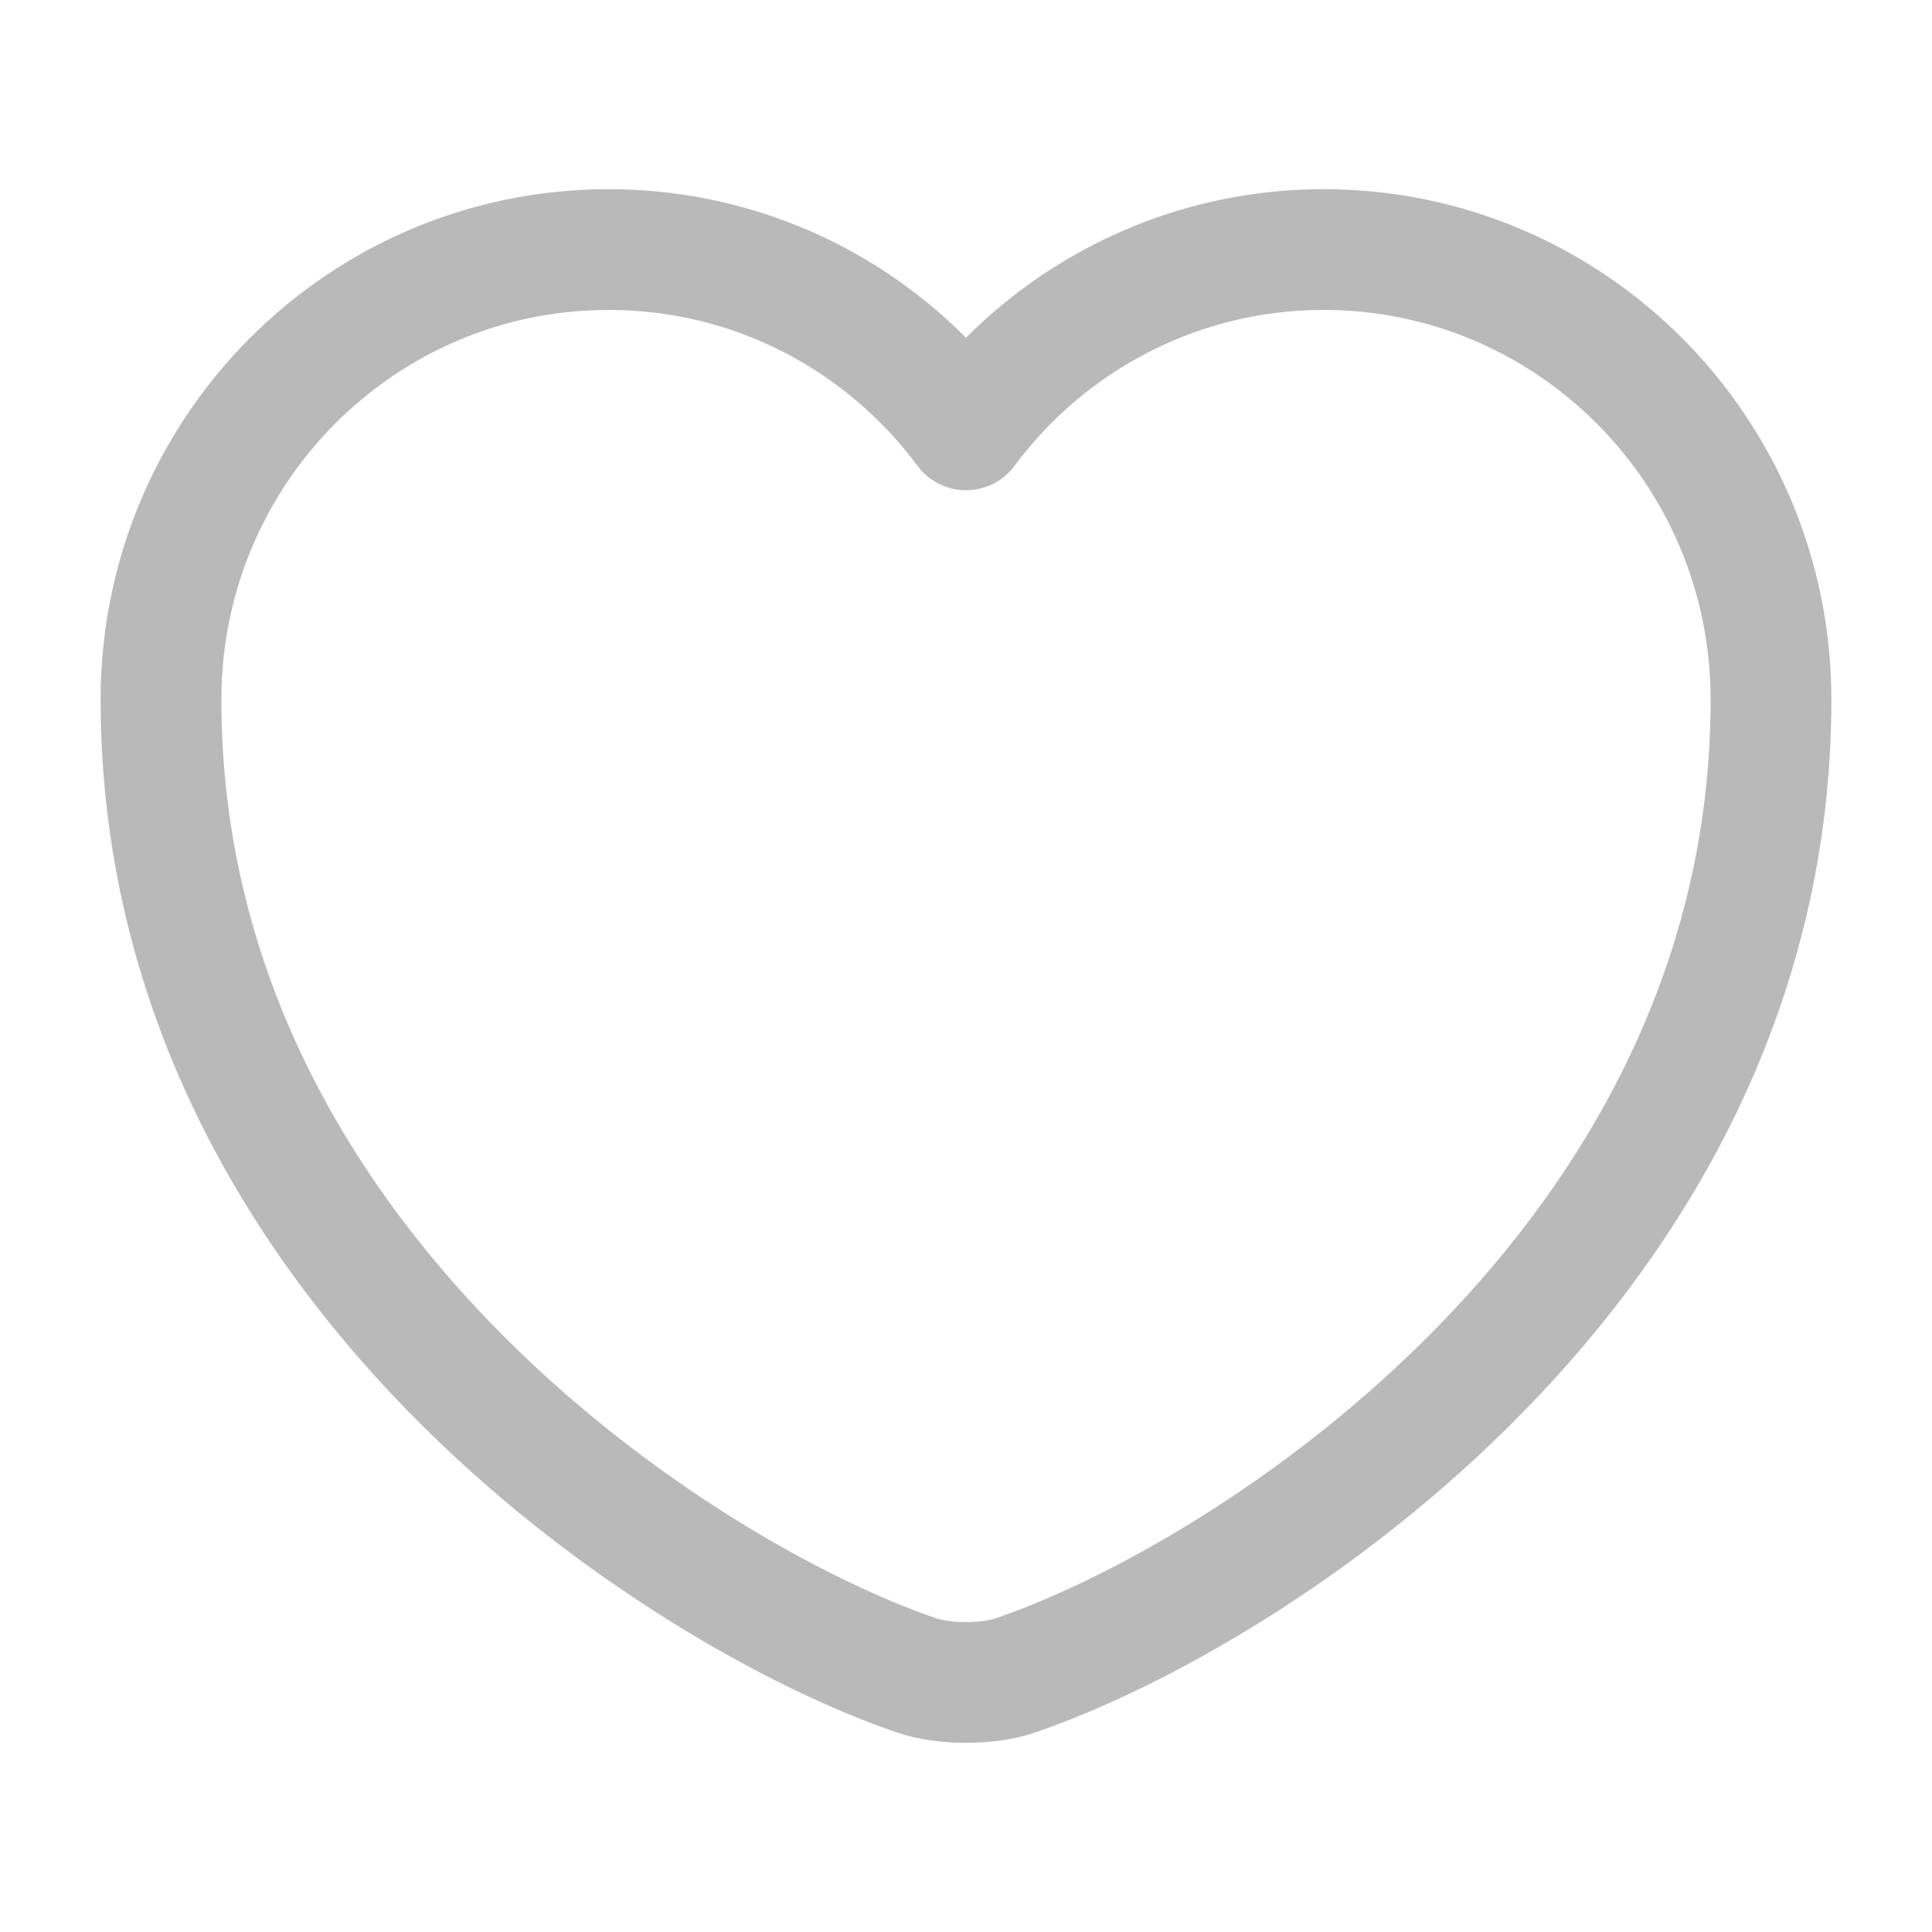
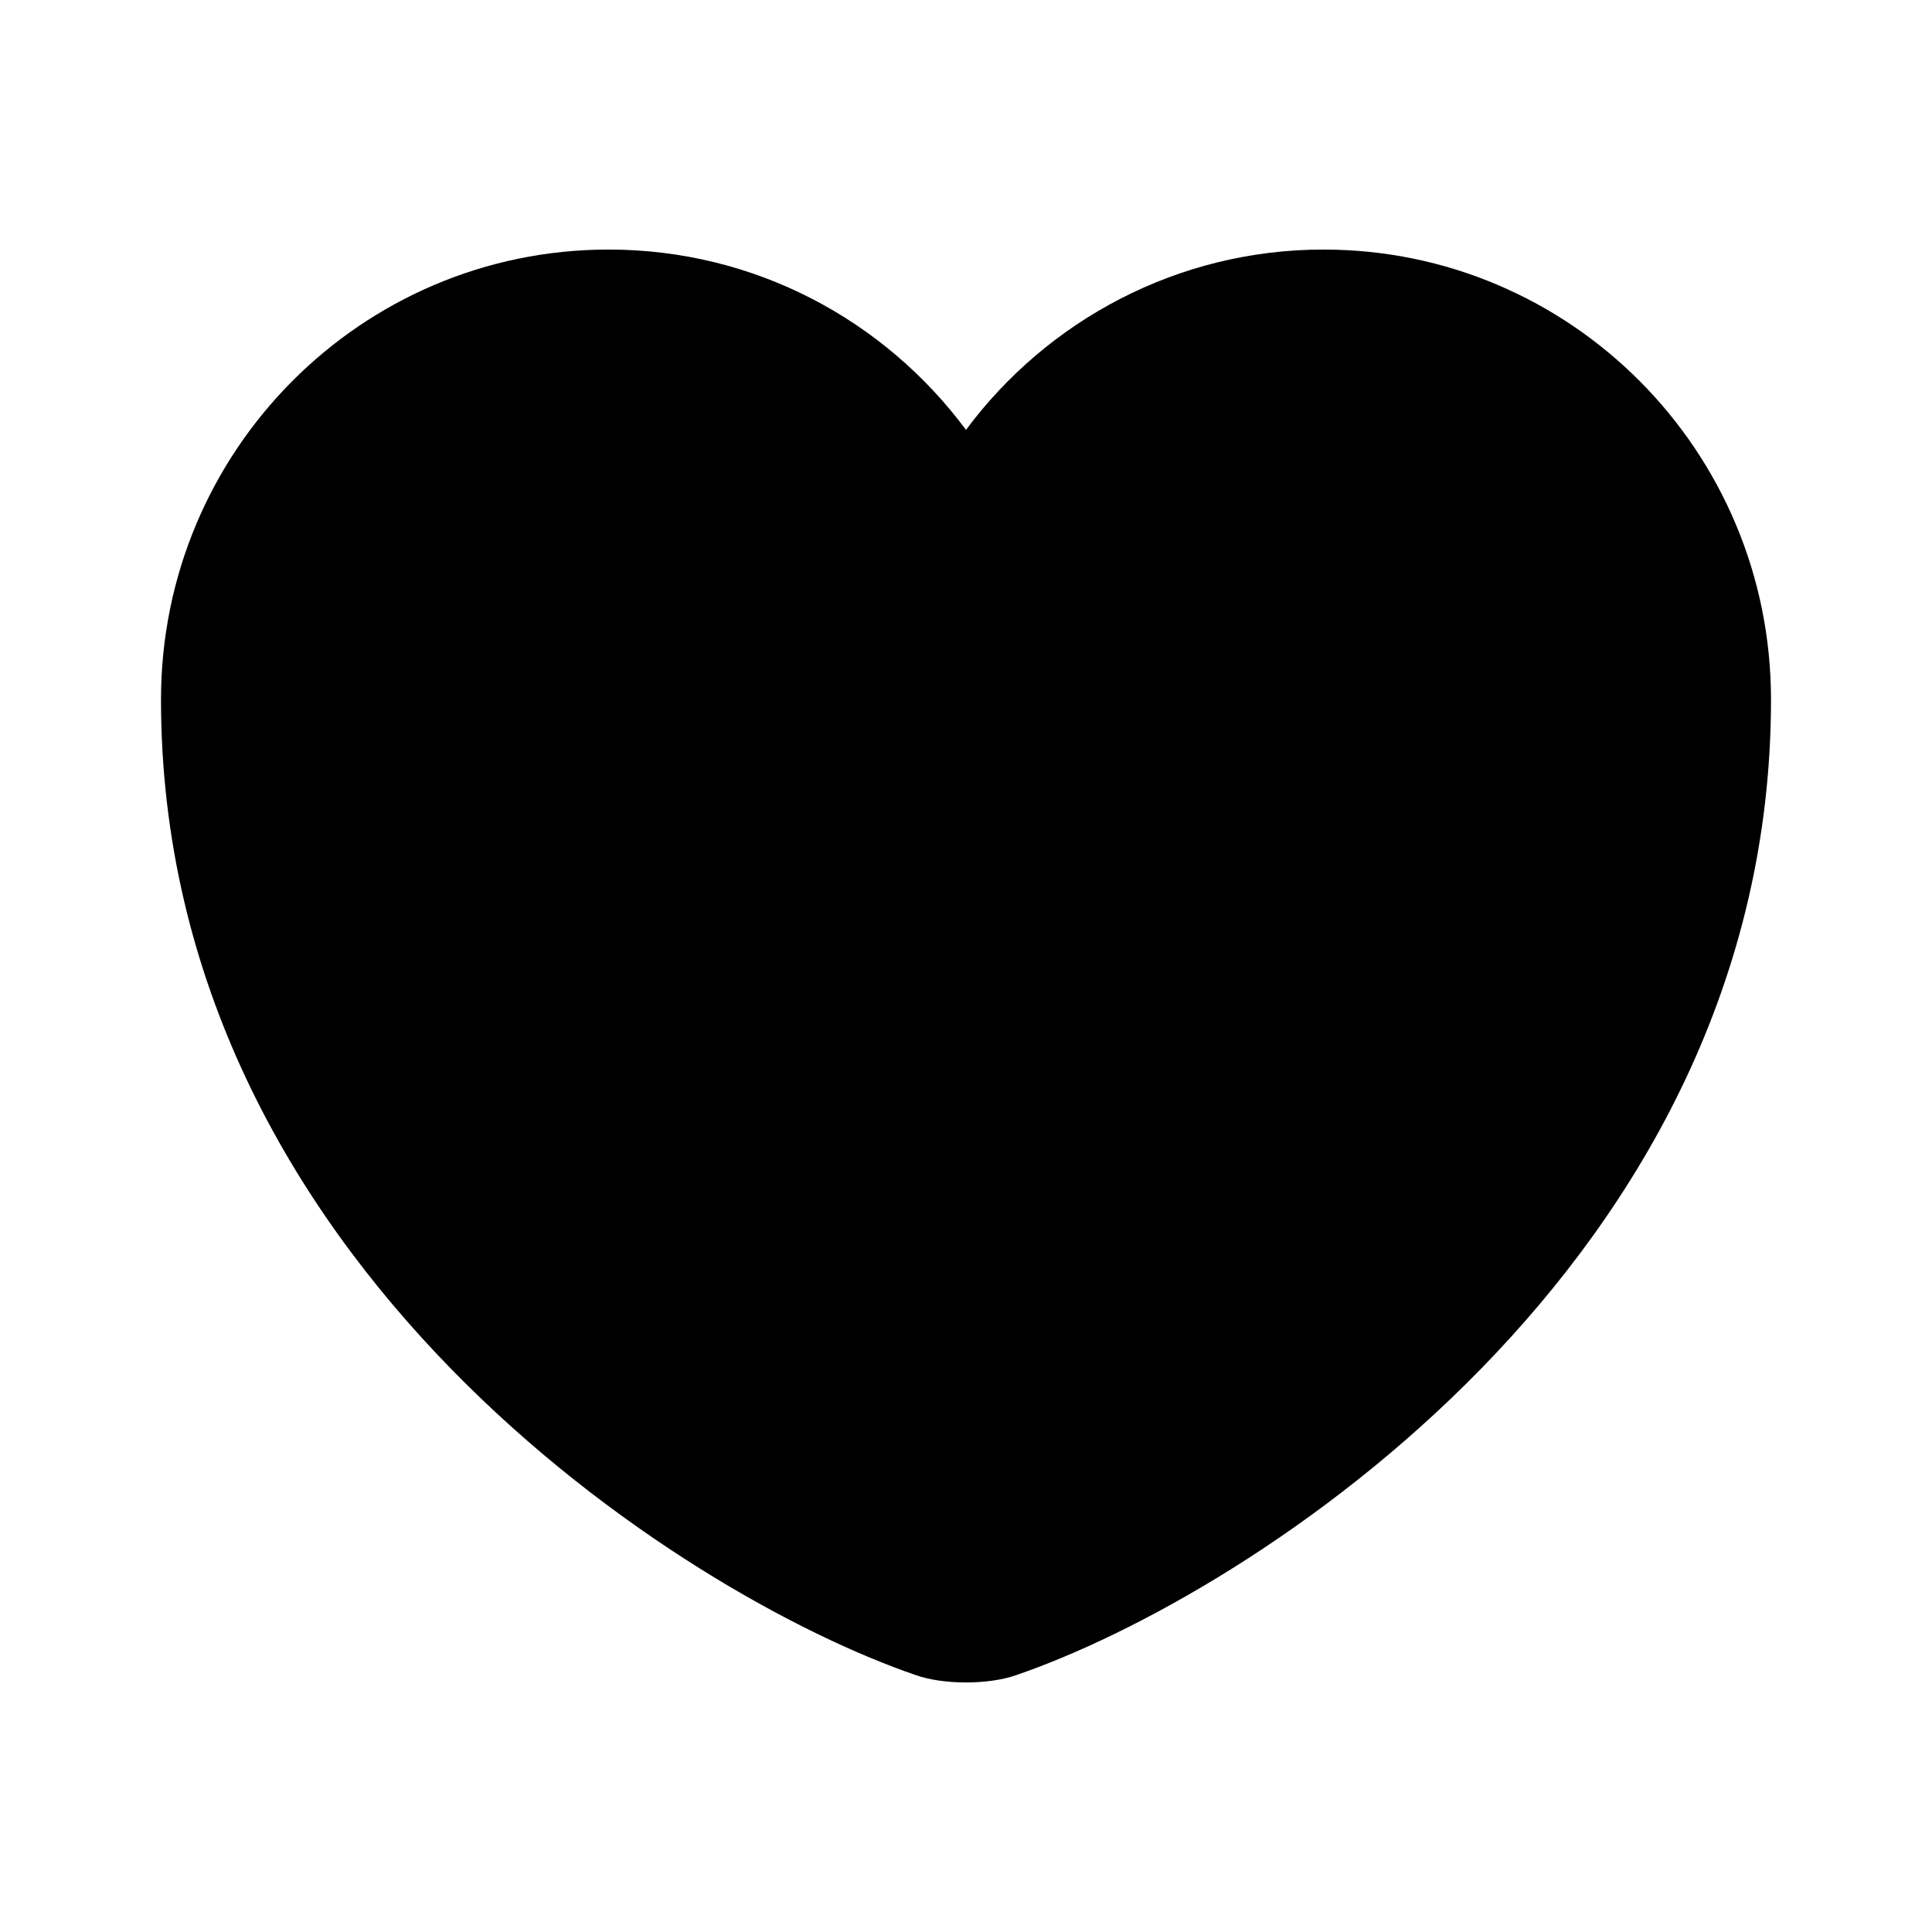
- <svg xmlns="http://www.w3.org/2000/svg" width="24" height="24" viewBox="0 0 24 24" fill="none">
-   <path d="M12.62 20.81C12.28 20.93 11.72 20.93 11.38 20.81C8.48 19.82 2 15.69 2 8.69C2 5.6 4.49 3.1 7.56 3.1C9.38 3.1 10.99 3.98 12 5.34C13.01 3.98 14.63 3.1 16.44 3.1C19.51 3.1 22 5.6 22 8.69C22 15.69 15.52 19.82 12.62 20.81Z" stroke="#B9B9B9" stroke-width="1.5" stroke-linecap="round" stroke-linejoin="round" />
+ <svg xmlns="http://www.w3.org/2000/svg" width="24" height="24" viewBox="0 0 24 24" fill="${isFilled ? colorToHex(activeColor) : 'none'}">
+   <path d="M12.62 20.81C12.28 20.93 11.72 20.93 11.38 20.81C8.48 19.82 2 15.69 2 8.69C2 5.6 4.49 3.1 7.56 3.1C9.38 3.1 10.99 3.98 12 5.34C13.01 3.98 14.63 3.1 16.44 3.1C19.51 3.1 22 5.6 22 8.69C22 15.69 15.52 19.82 12.62 20.81Z" stroke="${isFilled ? colorToHex(activeColor) : colorToHex(defaultColor)}" stroke-width="1.5" stroke-linecap="round" stroke-linejoin="round" />
</svg>
